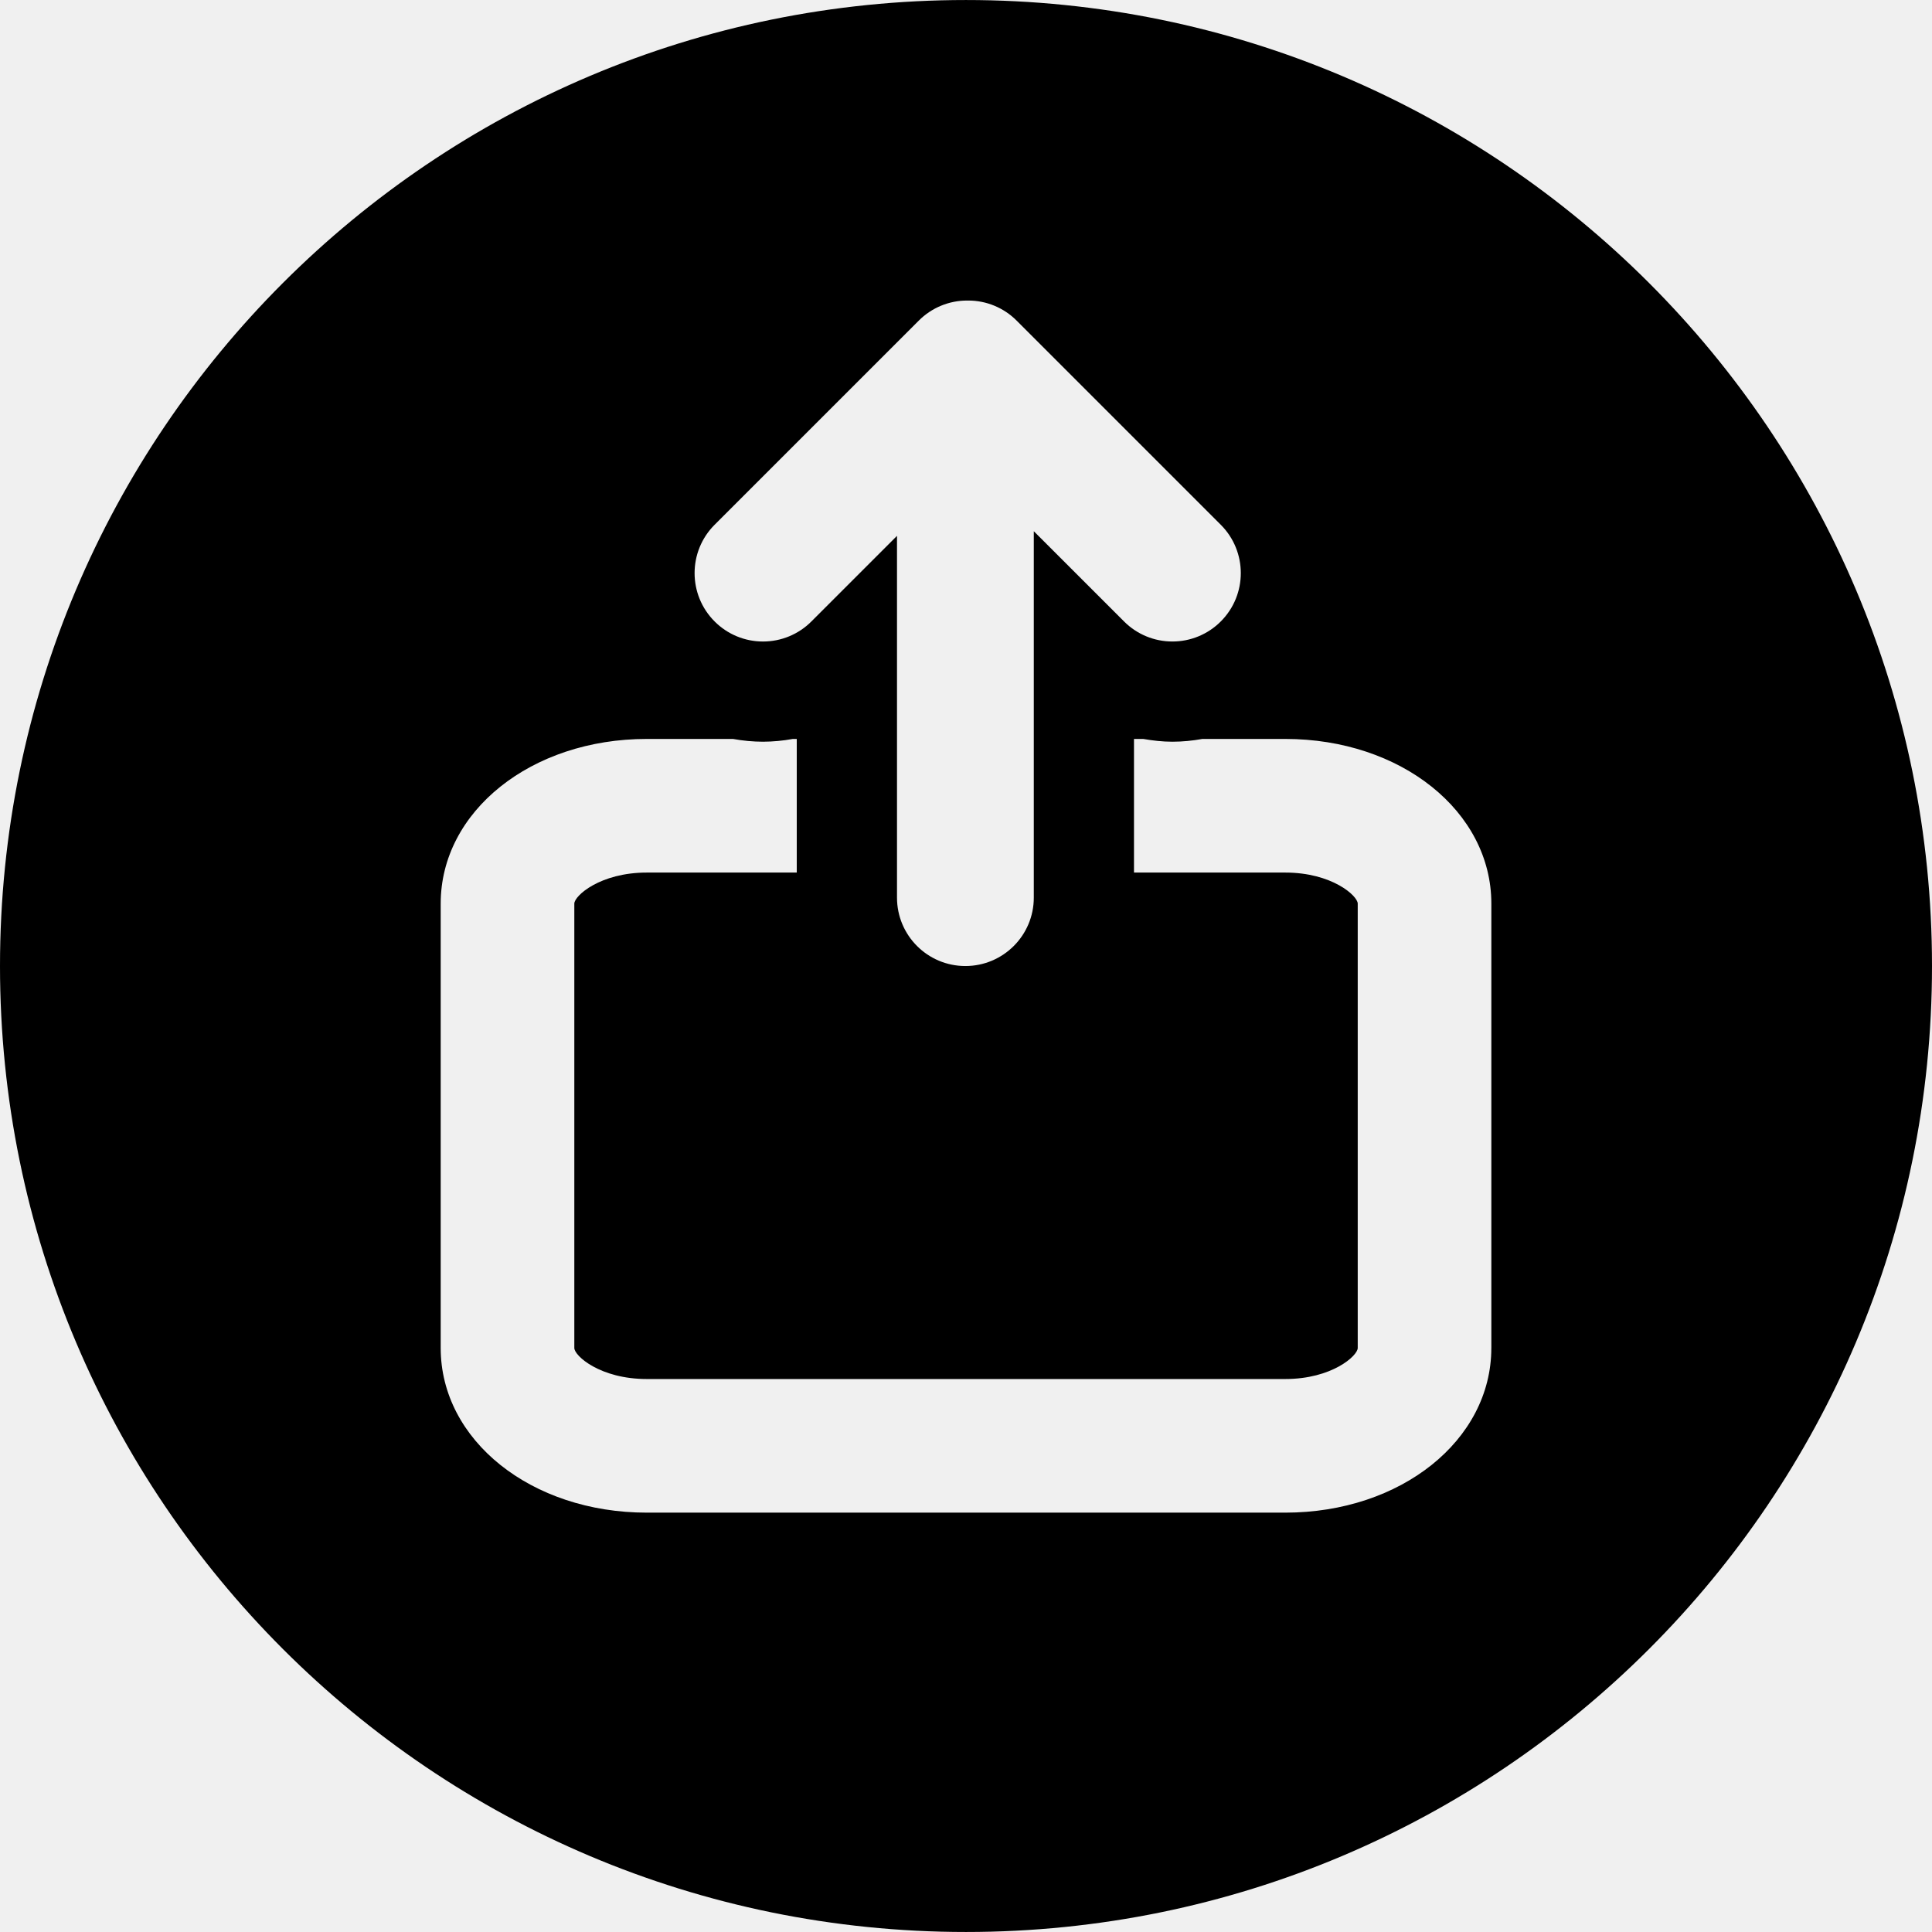
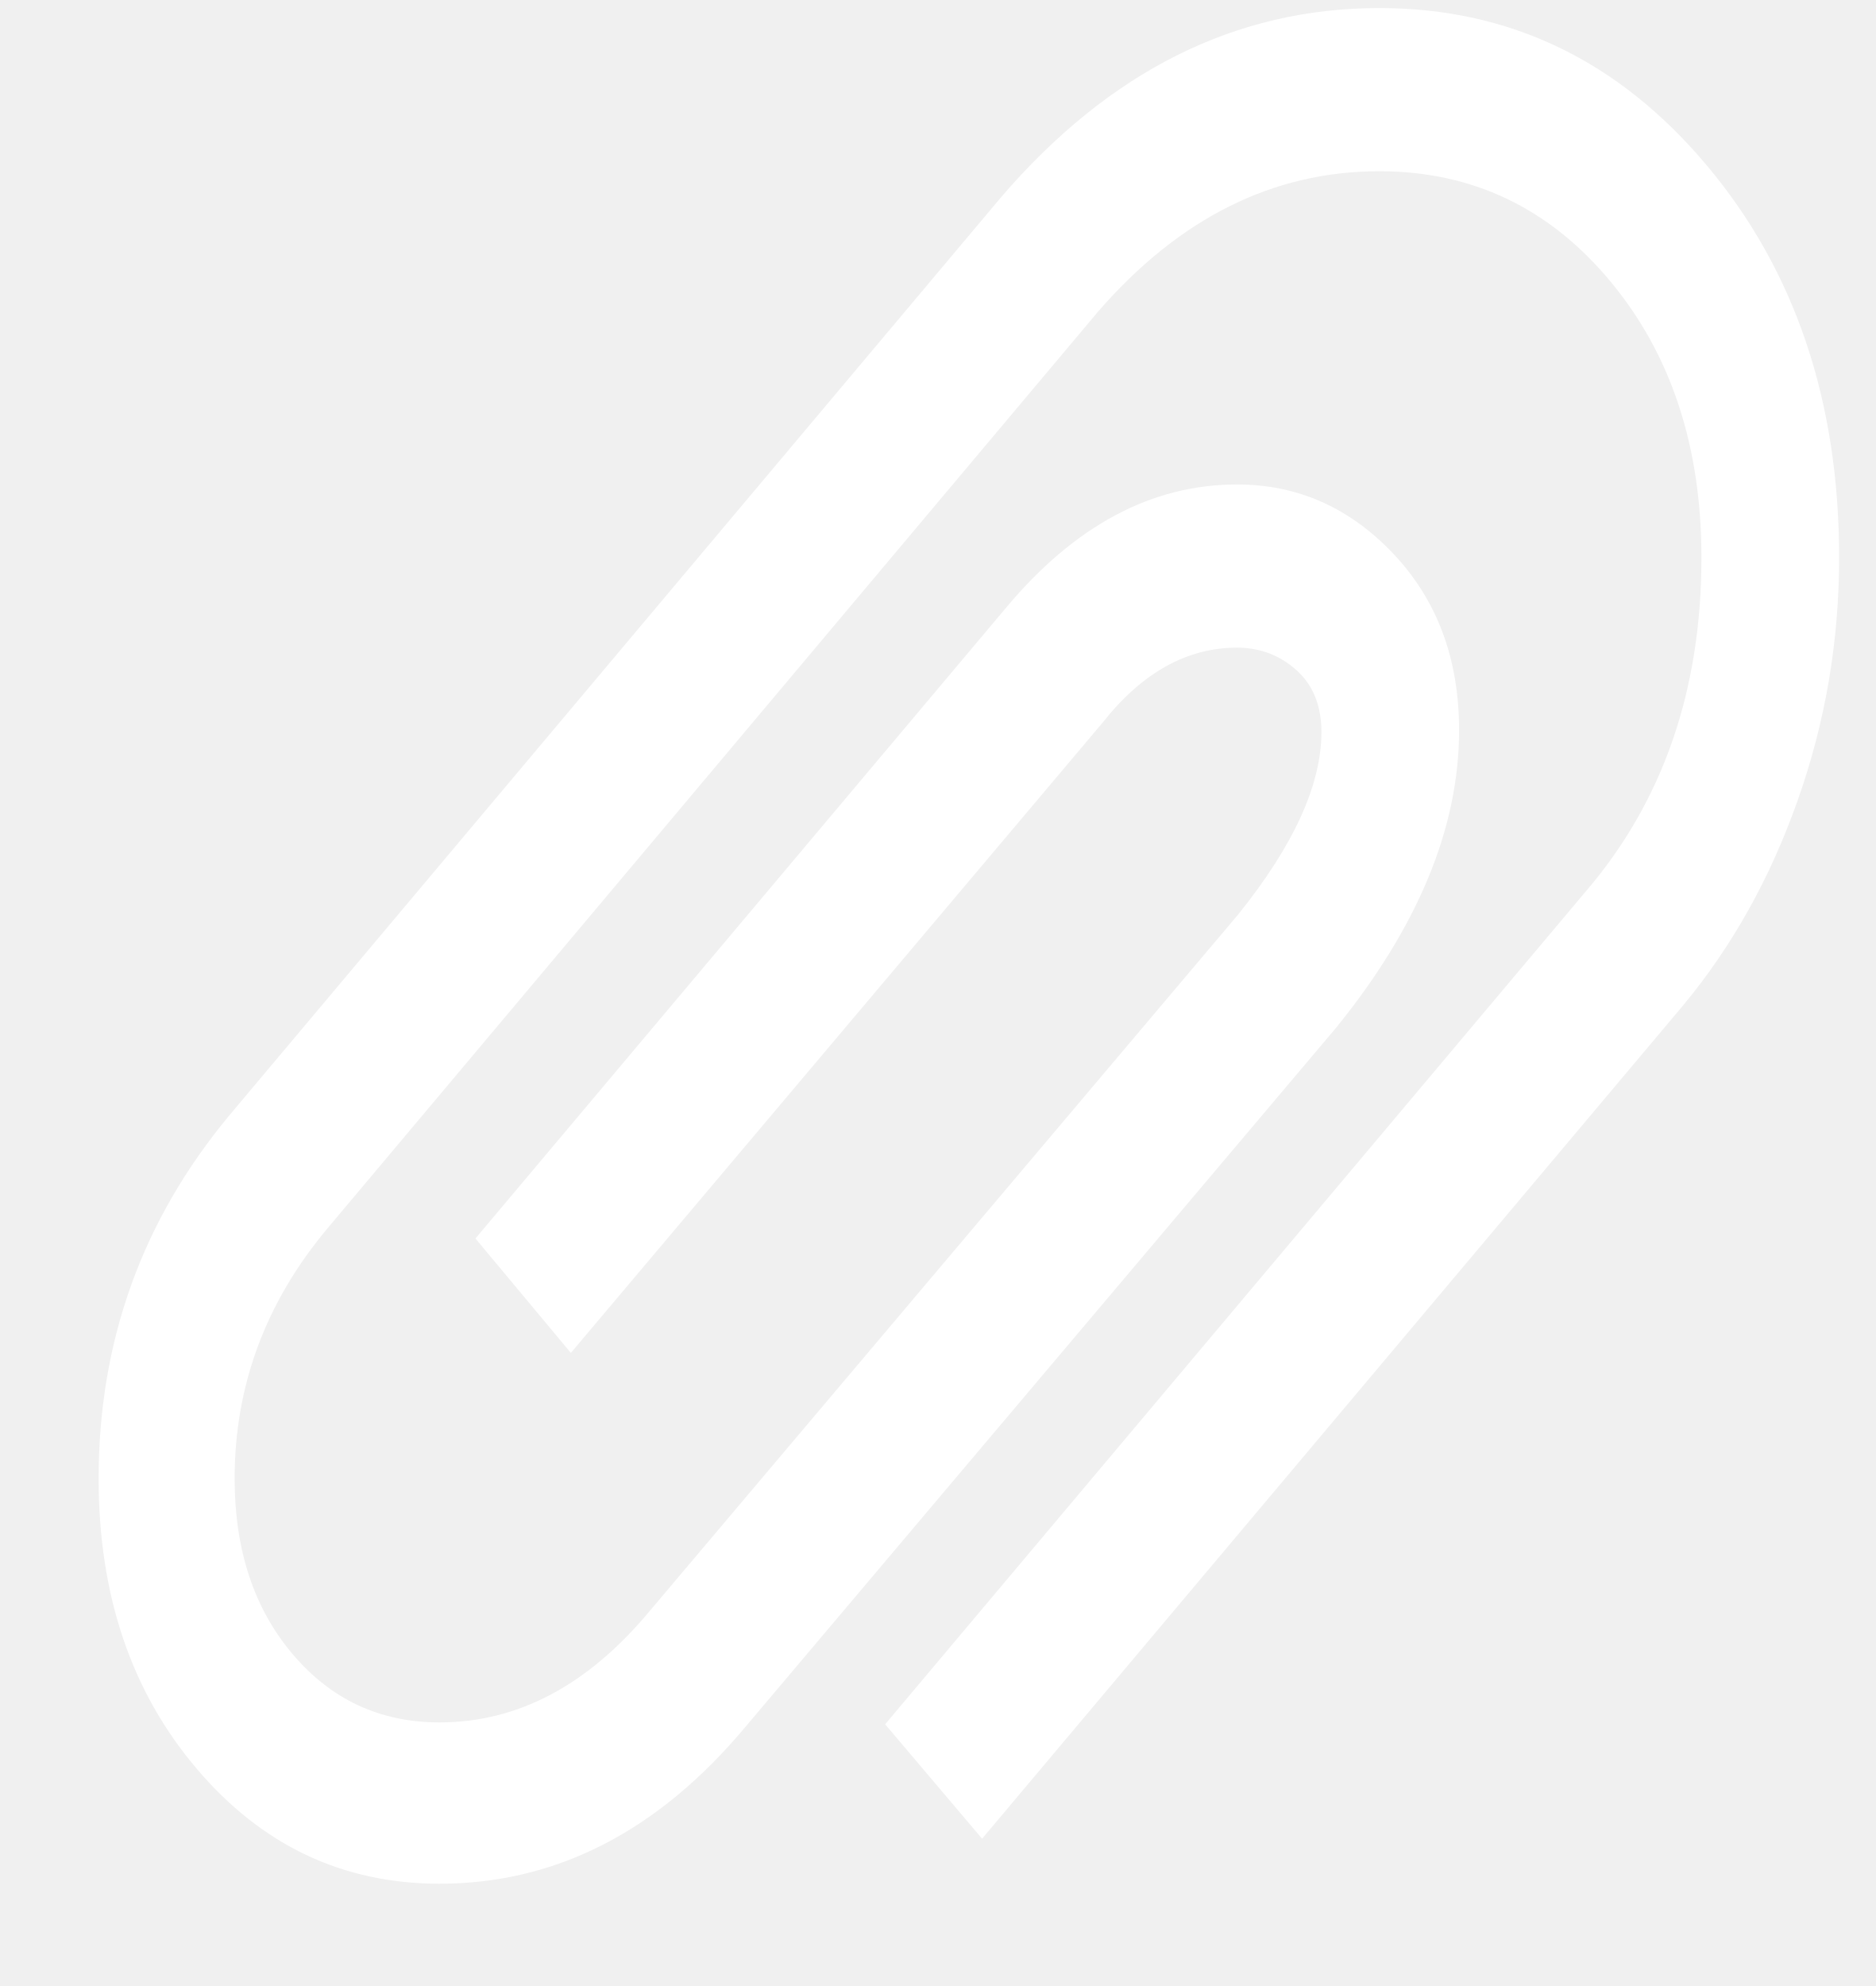
- <svg xmlns="http://www.w3.org/2000/svg" viewBox="0 0 300 300">
-   <path d="M149.997.003C67.156.003 0 67.161 0 150s67.156 149.997 149.997 149.997C232.834 299.997 300 232.837 300 150 300 67.158 232.834.003 149.997.003zm-39.03 81.48l31.712-31.709a10.576 10.576 0 017.506-3.105h.156a10.59 10.59 0 017.511 3.105l31.707 31.709c4.15 4.147 4.15 10.872 0 15.017a10.582 10.582 0 01-7.508 3.112 10.571 10.571 0 01-7.508-3.112l-14.016-14.013v56.896c0 5.867-4.757 10.621-10.623 10.621-5.867 0-10.618-4.754-10.618-10.621V83.207l-13.297 13.295a10.59 10.59 0 01-7.508 3.112 10.583 10.583 0 01-7.511-3.112c-4.151-4.147-4.151-10.875-.003-15.019zm120.609 127.835h-.003c0 14.335-14.057 25.565-32.005 25.565h-99.132c-17.945 0-32.005-11.23-32.005-25.565V140.31c0-14.337 14.057-25.568 32.005-25.568h13.385a26.47 26.47 0 004.658.431 26.37 26.37 0 004.63-.431h.612v20.749h-23.285c-7.265 0-11.256 3.621-11.256 4.819v69.008c0 1.198 3.992 4.816 11.256 4.816h99.135c7.265 0 11.256-3.621 11.256-4.816V140.31c0-1.198-3.992-4.819-11.256-4.819h-23.485v-20.749h1.437c1.481.257 2.988.431 4.526.431 1.579 0 3.133-.158 4.658-.431h12.864c17.948 0 32.005 11.233 32.005 25.568v69.008z" />
+ <svg xmlns="http://www.w3.org/2000/svg" width="17" height="18" viewBox="0 0 17 18" fill="none">
+   <path d="M16.672 5.054C16.672 5.813 16.547 6.547 16.296 7.255C16.046 7.964 15.698 8.584 15.254 9.117L8.903 16.665L8.024 15.628L14.375 8.08C15.075 7.264 15.424 6.255 15.424 5.054C15.424 4.045 15.148 3.209 14.595 2.546C14.042 1.883 13.345 1.552 12.504 1.552C11.54 1.552 10.689 1.977 9.952 2.827L2.963 11.14C2.406 11.808 2.127 12.562 2.127 13.401C2.127 14.047 2.302 14.577 2.651 14.99C3.001 15.404 3.445 15.611 3.984 15.611C4.693 15.611 5.326 15.276 5.884 14.608L11.228 8.284C11.729 7.66 11.979 7.111 11.979 6.635C11.979 6.397 11.904 6.21 11.753 6.074C11.601 5.938 11.422 5.87 11.214 5.87C10.76 5.87 10.354 6.096 9.995 6.55L5.175 12.262L4.31 11.225L9.116 5.513C9.74 4.765 10.439 4.391 11.214 4.391C11.762 4.391 12.235 4.6 12.632 5.02C13.028 5.439 13.227 5.972 13.227 6.618C13.227 7.502 12.854 8.403 12.107 9.321L6.763 15.645C5.969 16.597 5.042 17.073 3.984 17.073C3.105 17.073 2.37 16.724 1.78 16.027C1.189 15.33 0.894 14.455 0.894 13.401C0.894 12.154 1.29 11.055 2.084 10.103L9.073 1.79C10.056 0.645 11.2 0.073 12.504 0.073C13.685 0.073 14.675 0.549 15.474 1.501C16.273 2.453 16.672 3.637 16.672 5.054Z" fill="white" />
</svg>
